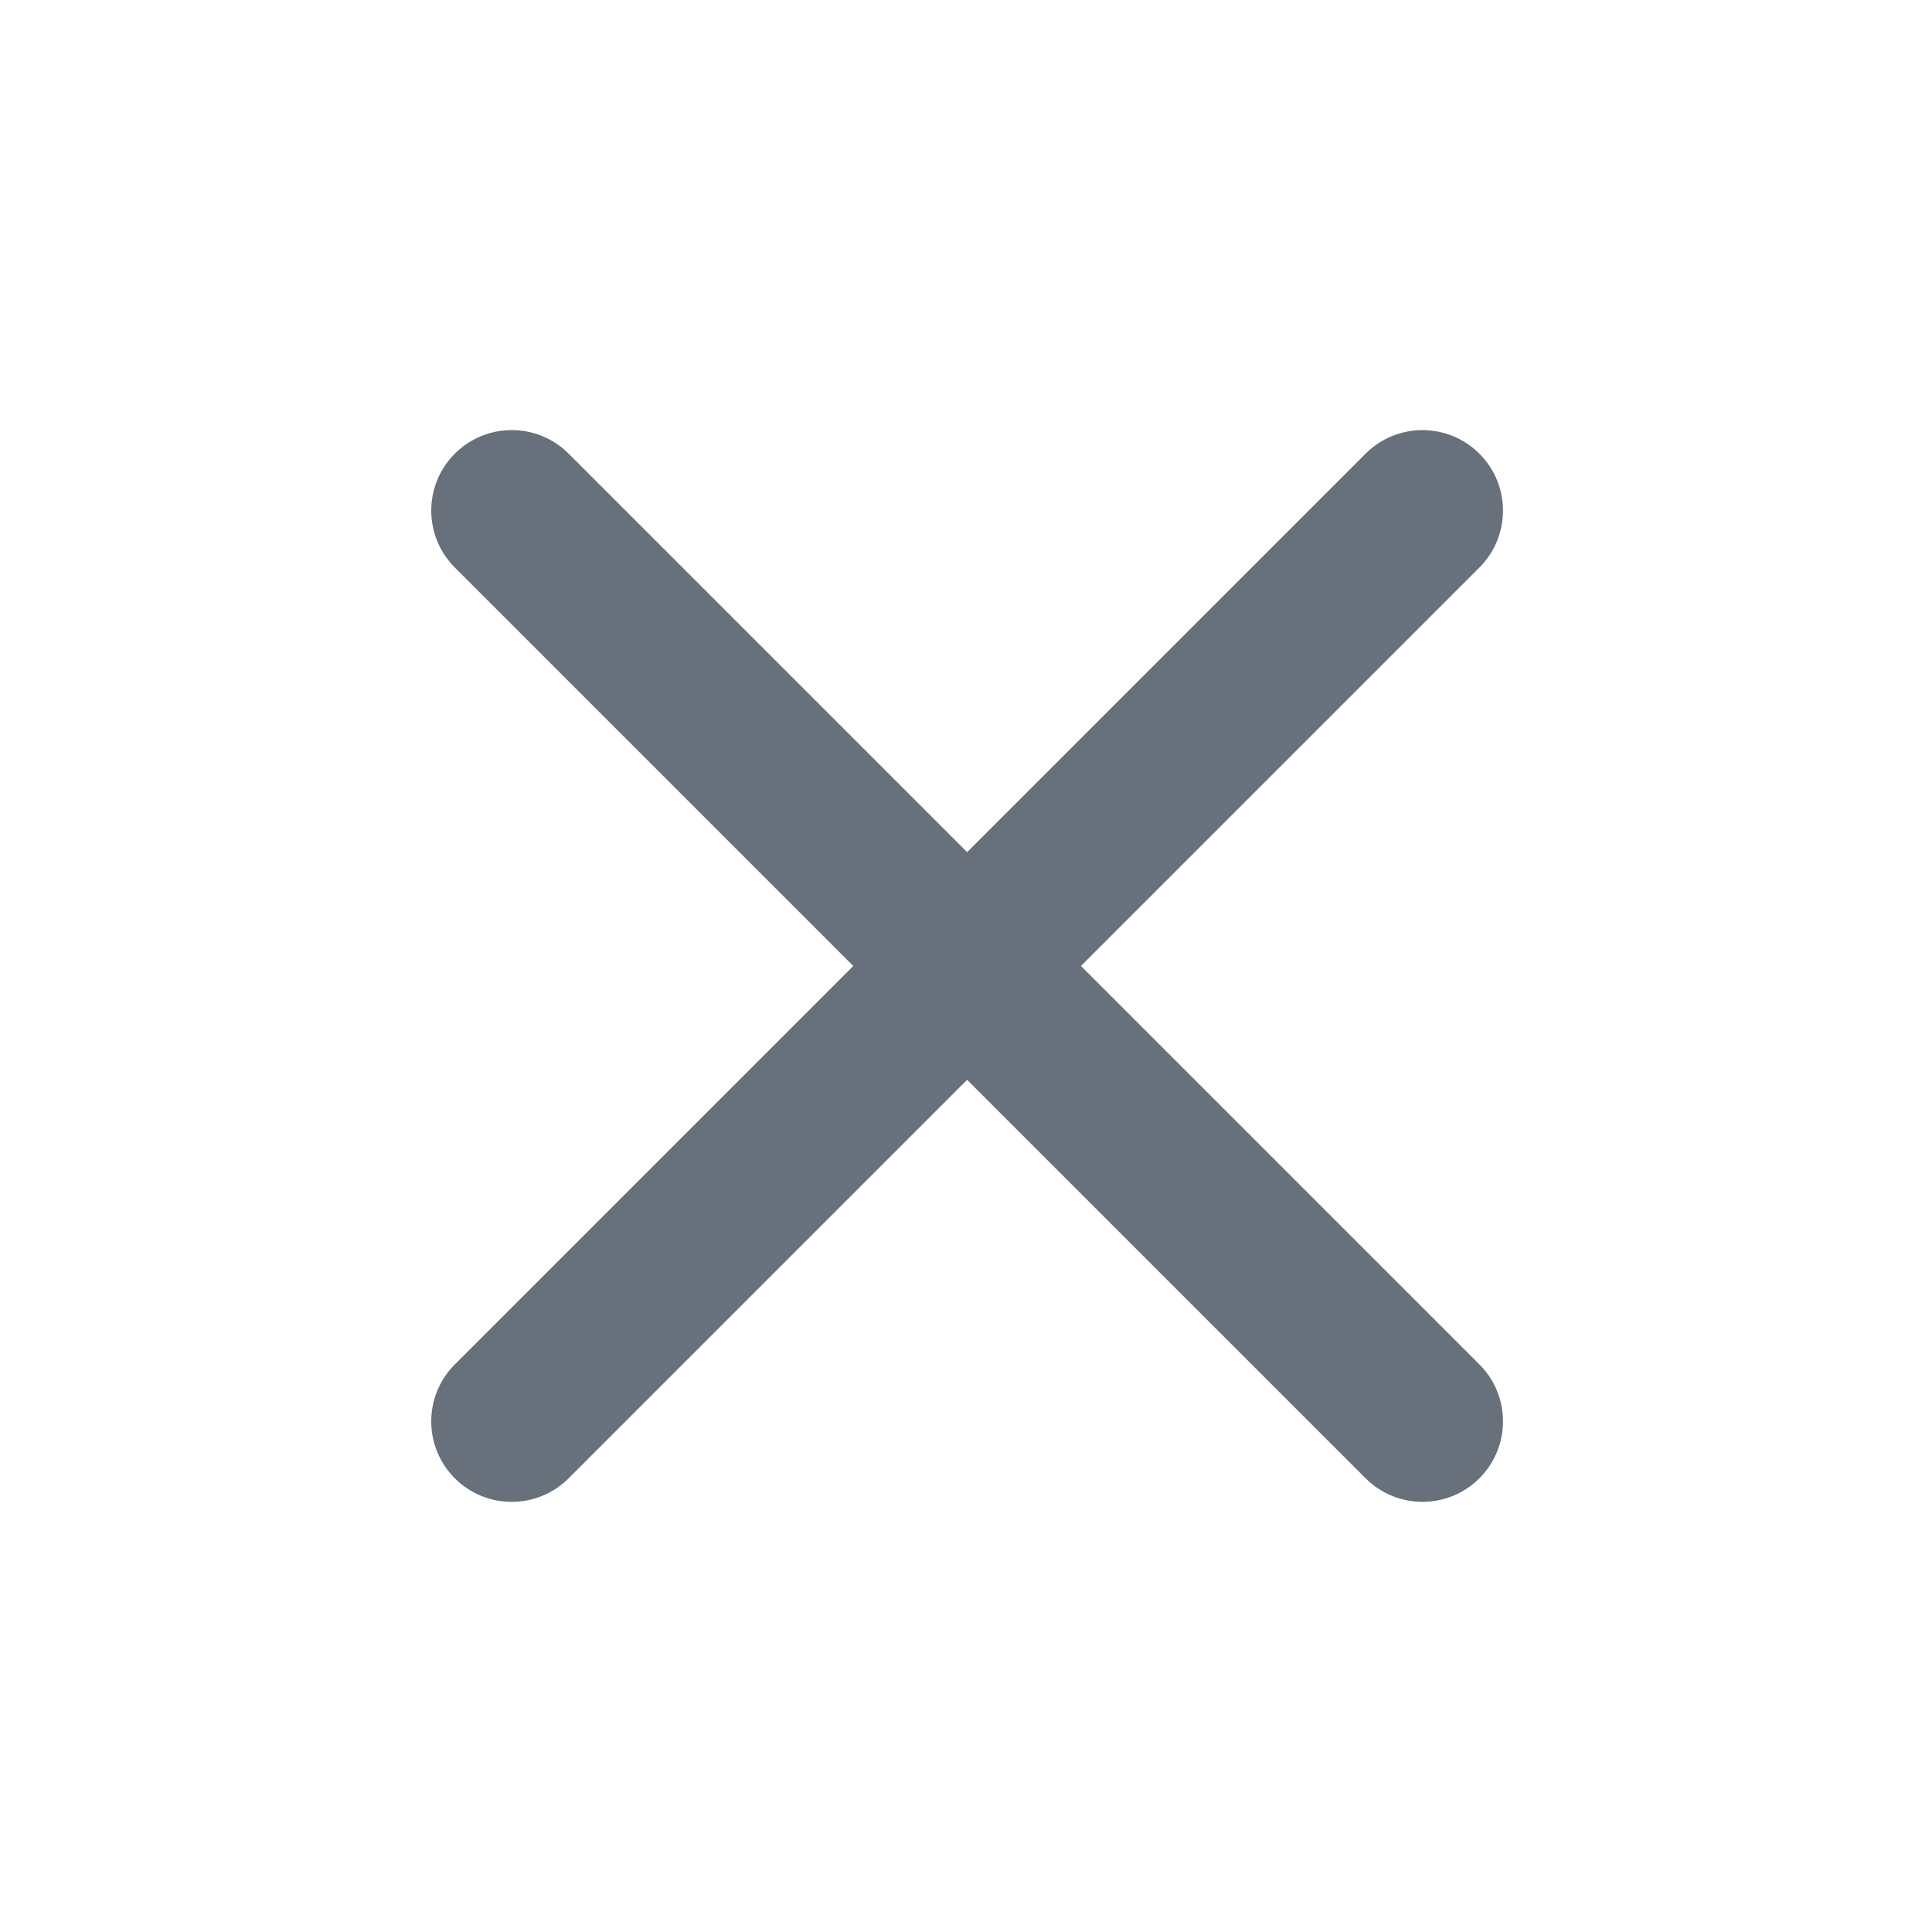
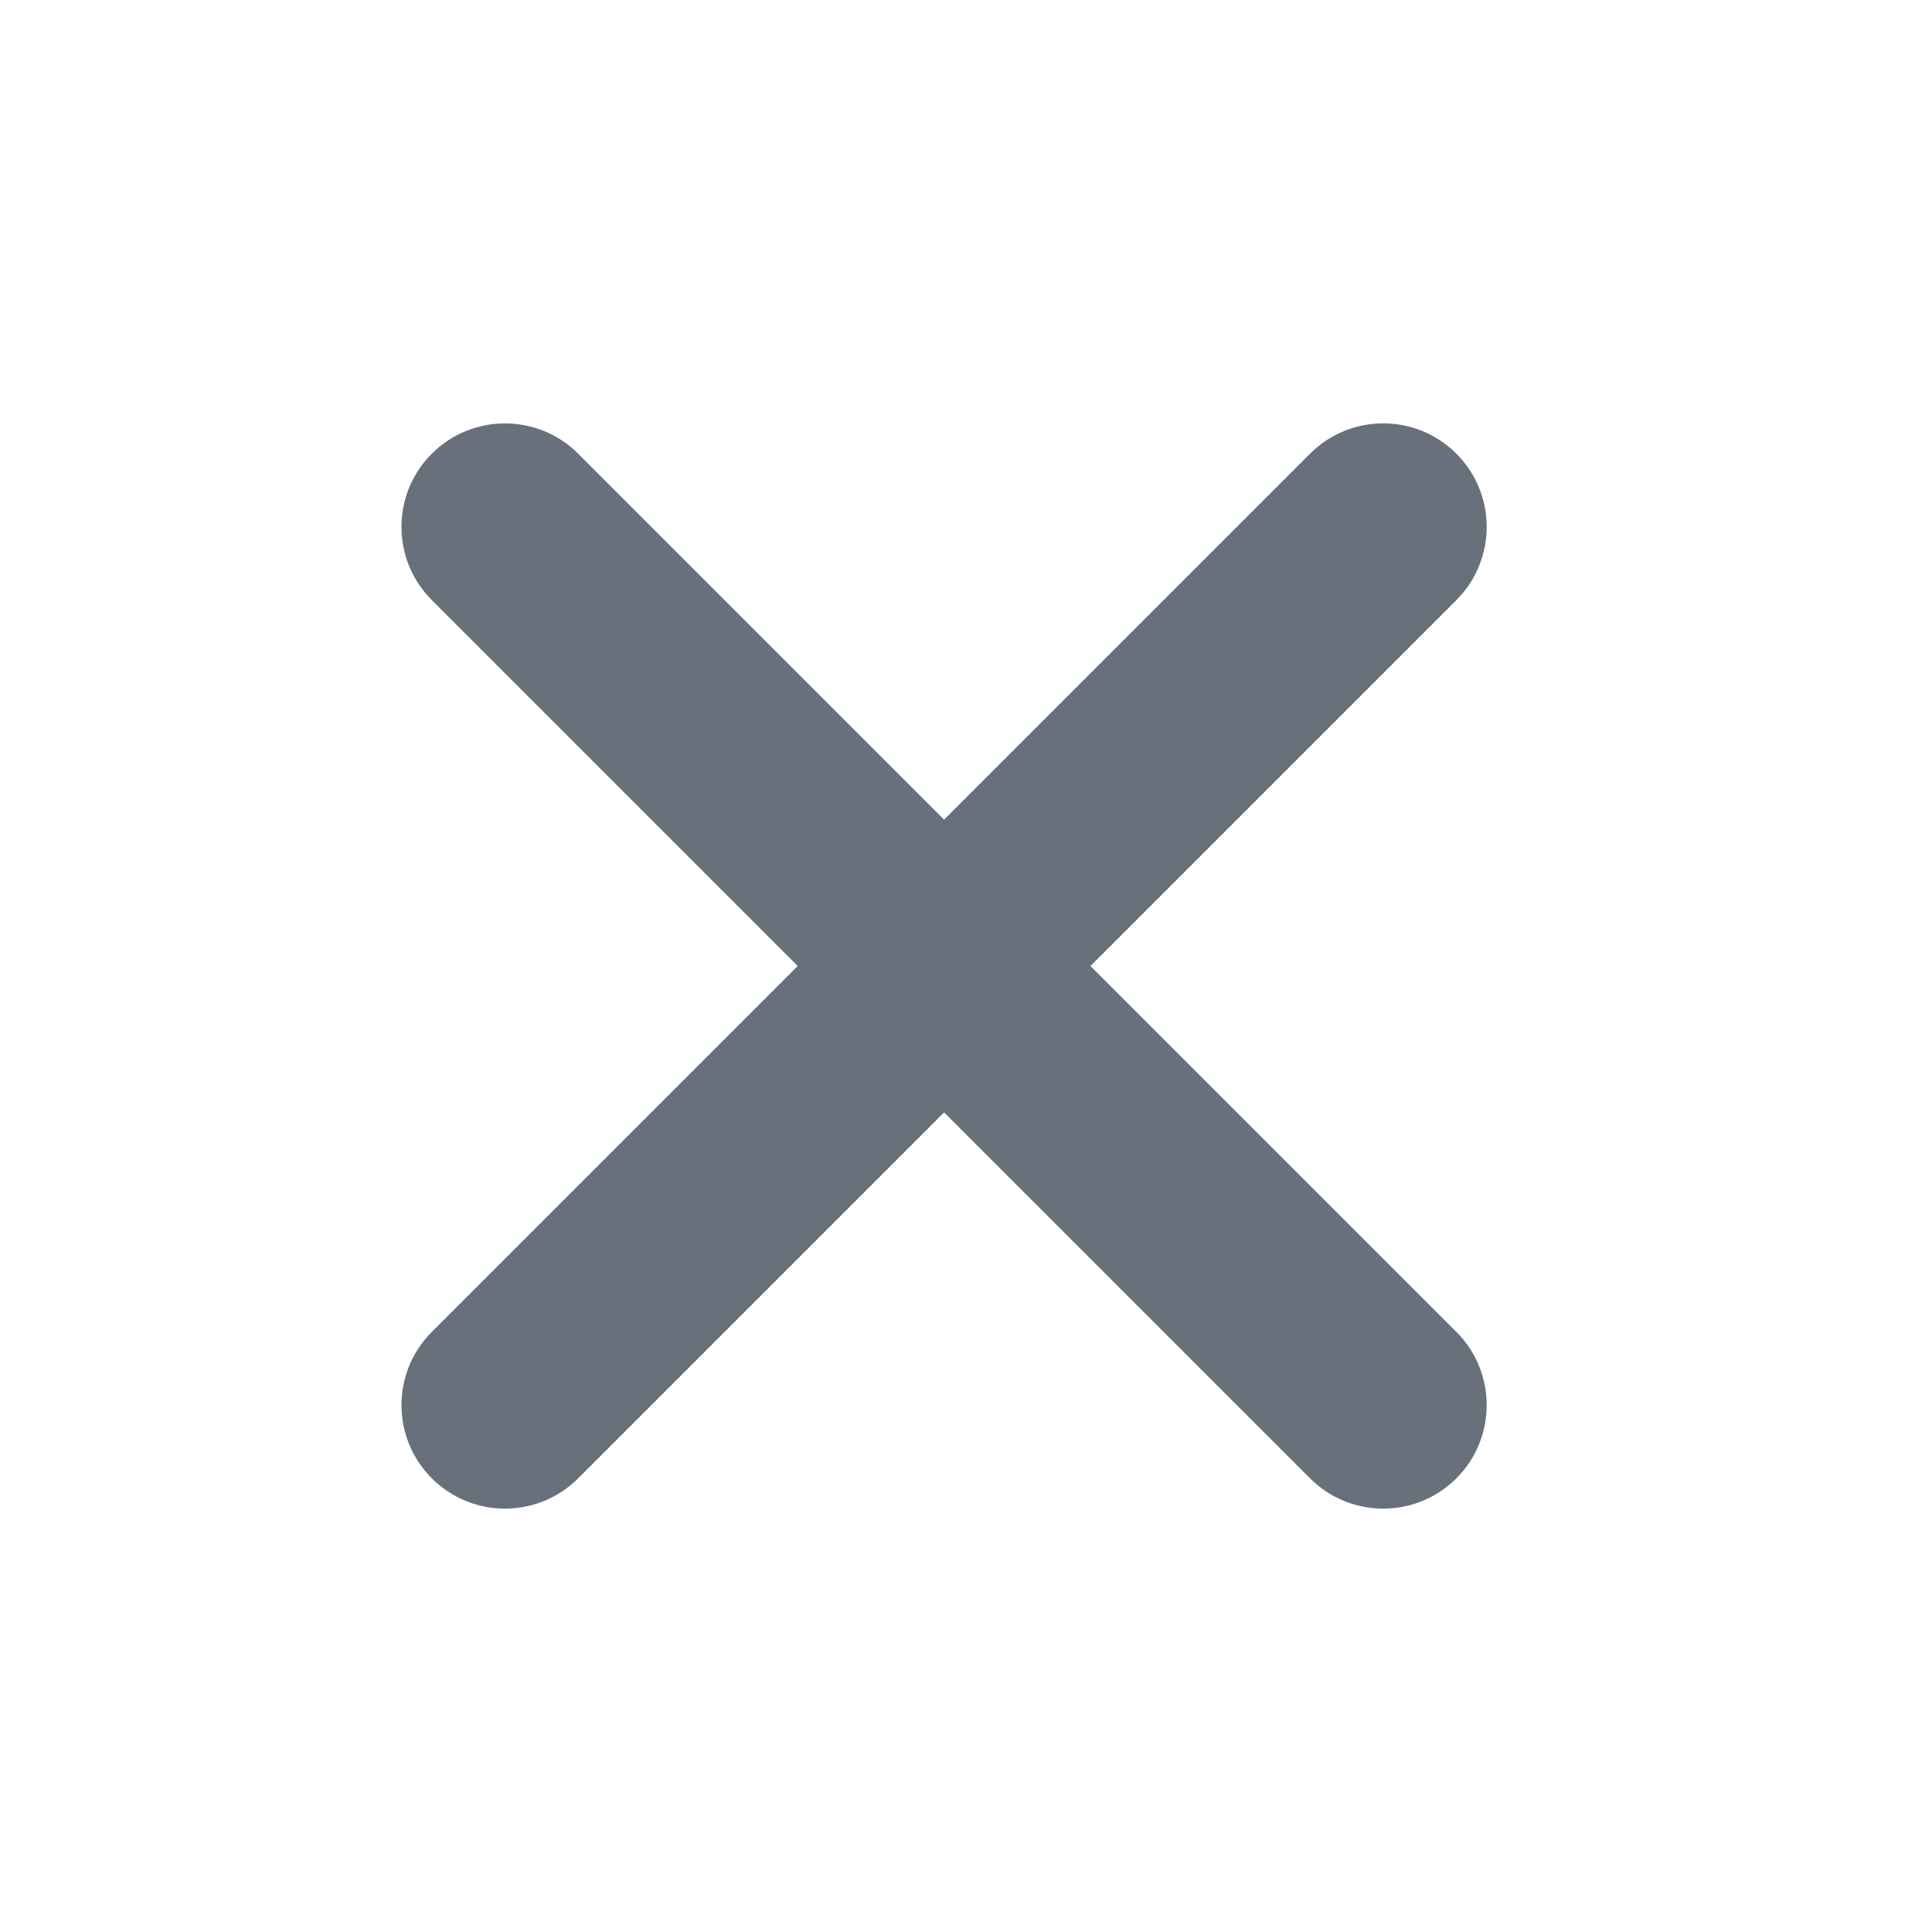
- <svg xmlns="http://www.w3.org/2000/svg" width="24" height="24" viewBox="0 0 24 24" fill="none">
-   <rect x="6.357" y="19.071" width="2" height="18" rx="1" transform="rotate(-135 6.35693 19.071)" fill="#67707B" />
-   <rect x="4.943" y="6.343" width="2" height="18" rx="1" transform="rotate(-45 4.94263 6.34302)" fill="#67707B" />
+ <svg xmlns="http://www.w3.org/2000/svg" width="30" height="30" viewBox="0 0 30 30" fill="none">
+   <mask id="mask0_8575_99064" style="mask-type:alpha" maskUnits="userSpaceOnUse" x="0" y="0" width="30" height="30">
+     <rect width="30" height="30" fill="#D9D9D9" />
+   </mask>
+   <g mask="url(#mask0_8575_99064)">
+     <path fill-rule="evenodd" clip-rule="evenodd" d="M6.705 7.045C6.077 7.673 6.077 8.69 6.705 9.318L12.387 15L6.705 20.682C6.077 21.31 6.077 22.327 6.705 22.955C7.333 23.583 8.35 23.583 8.978 22.955L14.66 17.273L20.342 22.955C20.97 23.583 21.987 23.583 22.615 22.955C23.242 22.327 23.242 21.31 22.615 20.682L16.933 15L22.615 9.318C23.242 8.69 23.242 7.673 22.615 7.045C21.987 6.417 20.97 6.417 20.342 7.045L14.66 12.727L8.978 7.045C8.35 6.418 7.332 6.418 6.705 7.045Z" fill="#67707B" />
+   </g>
</svg>
